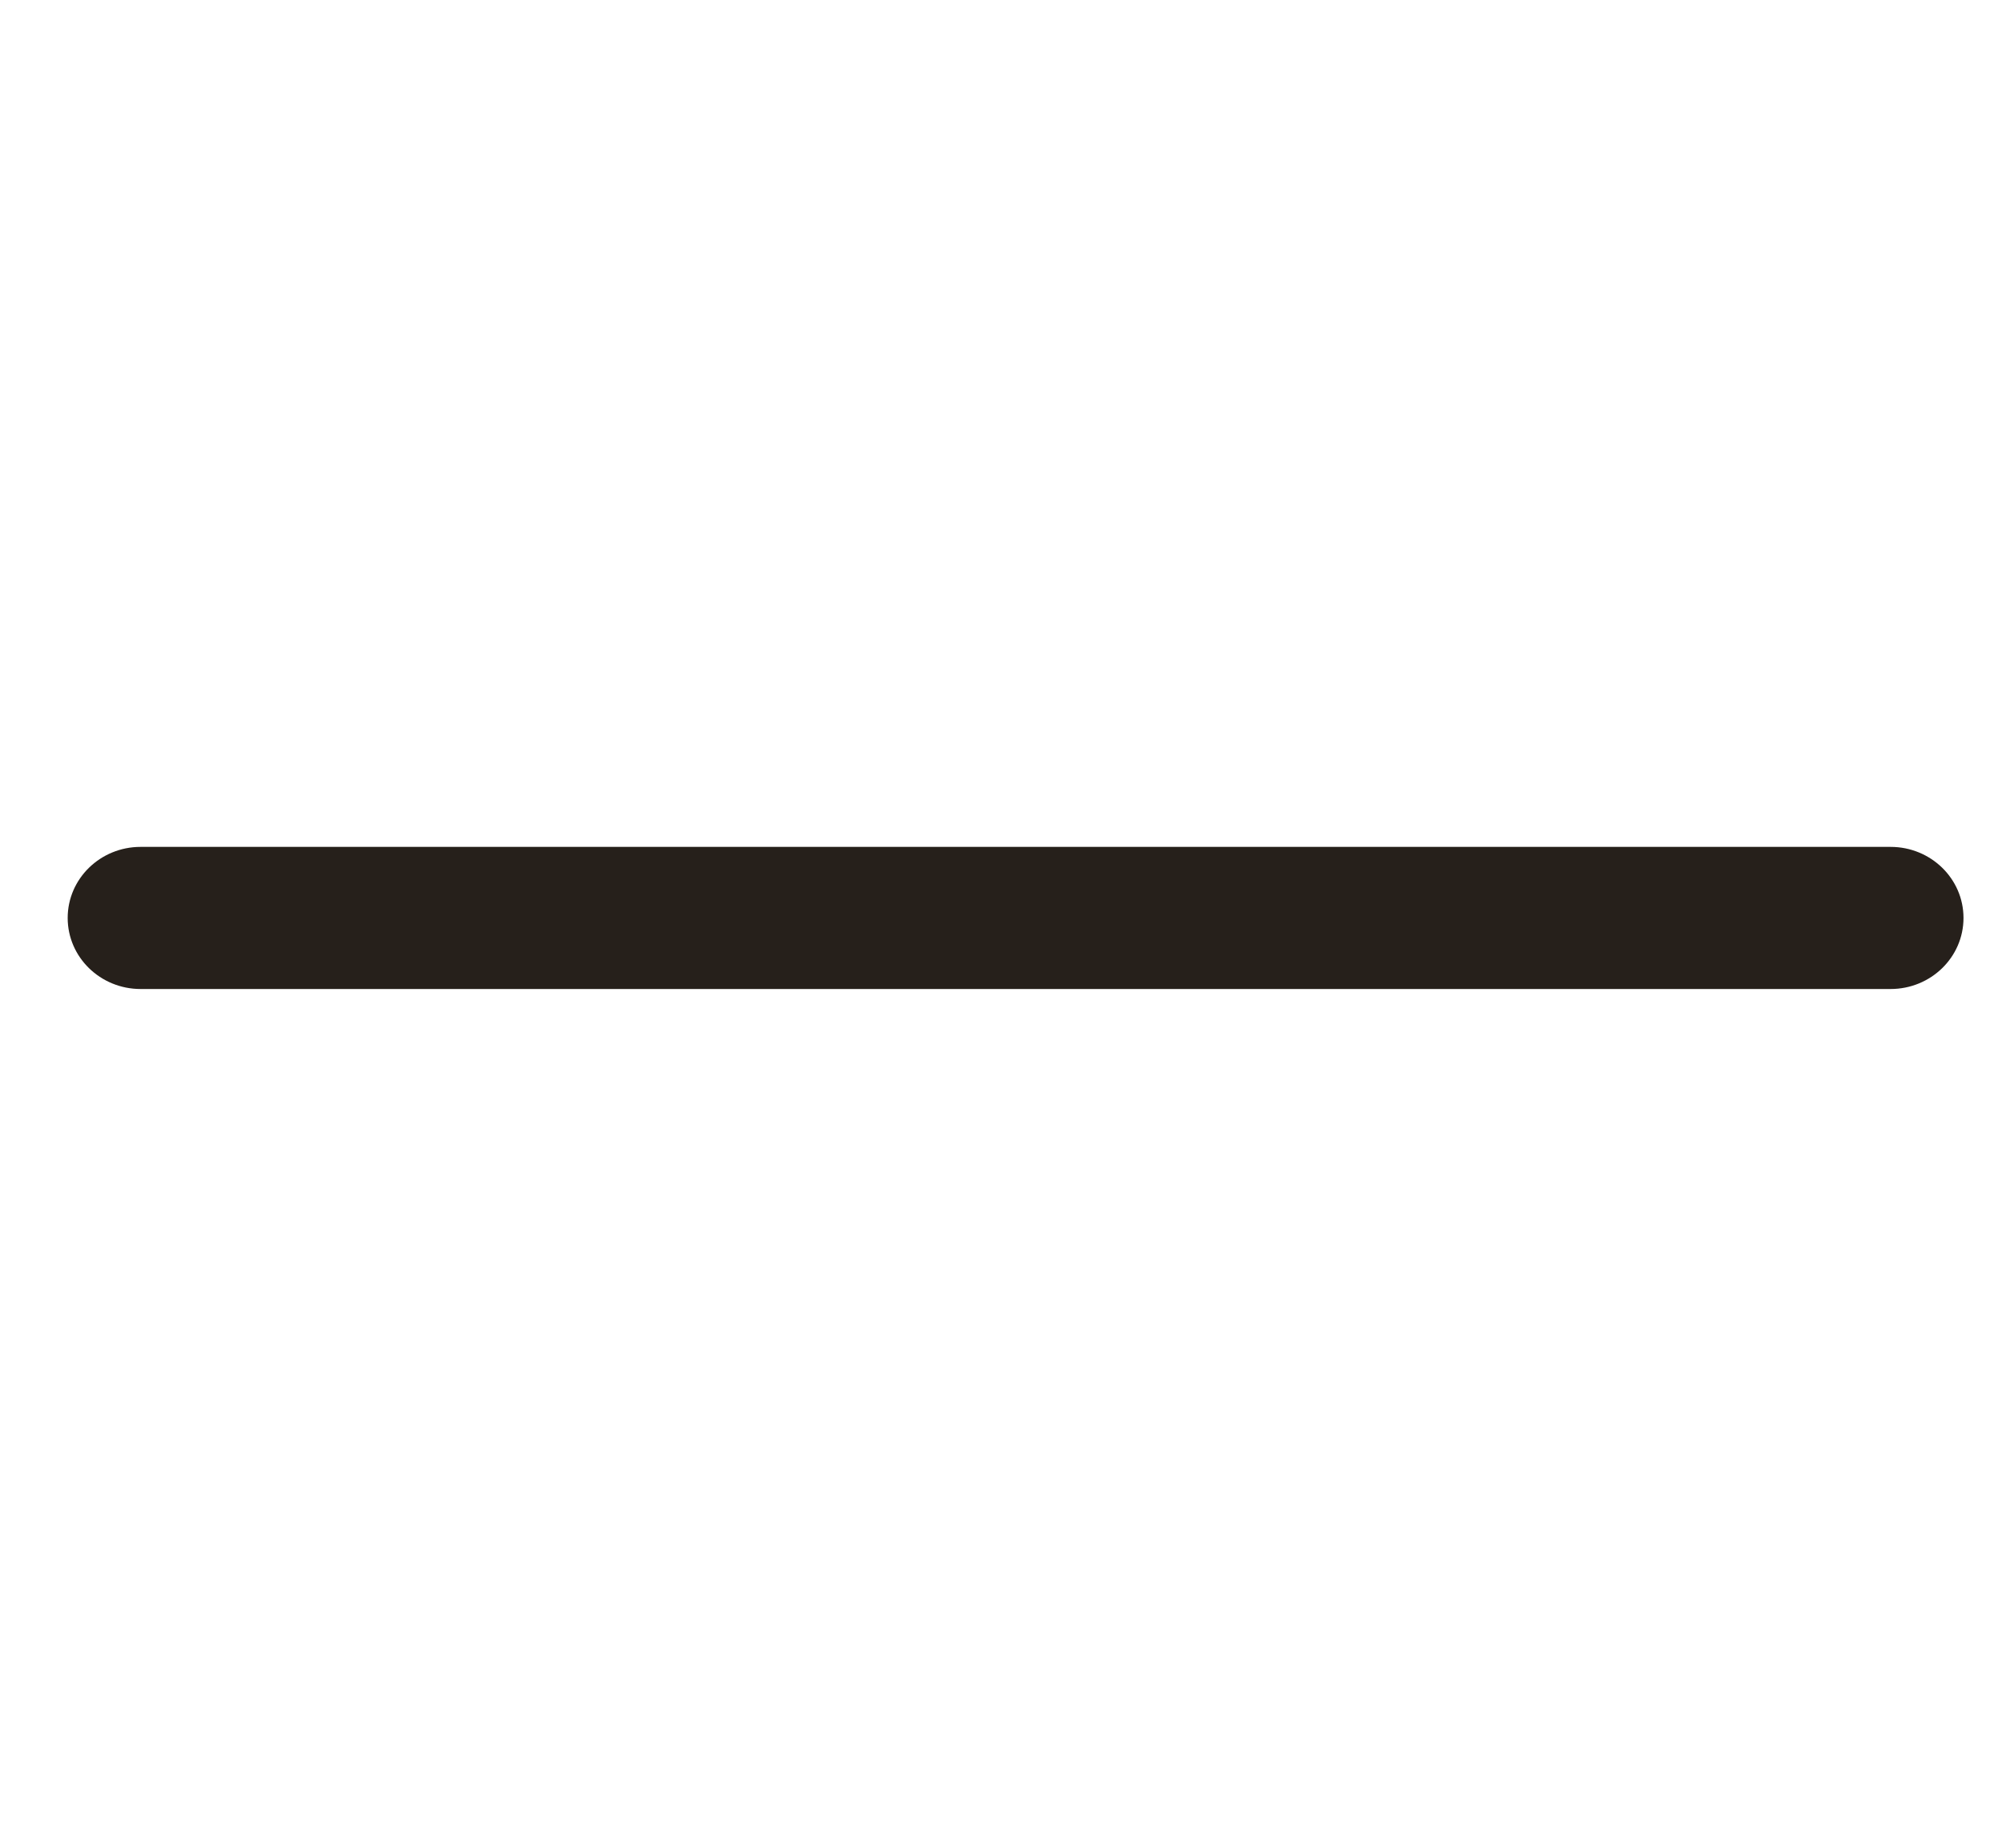
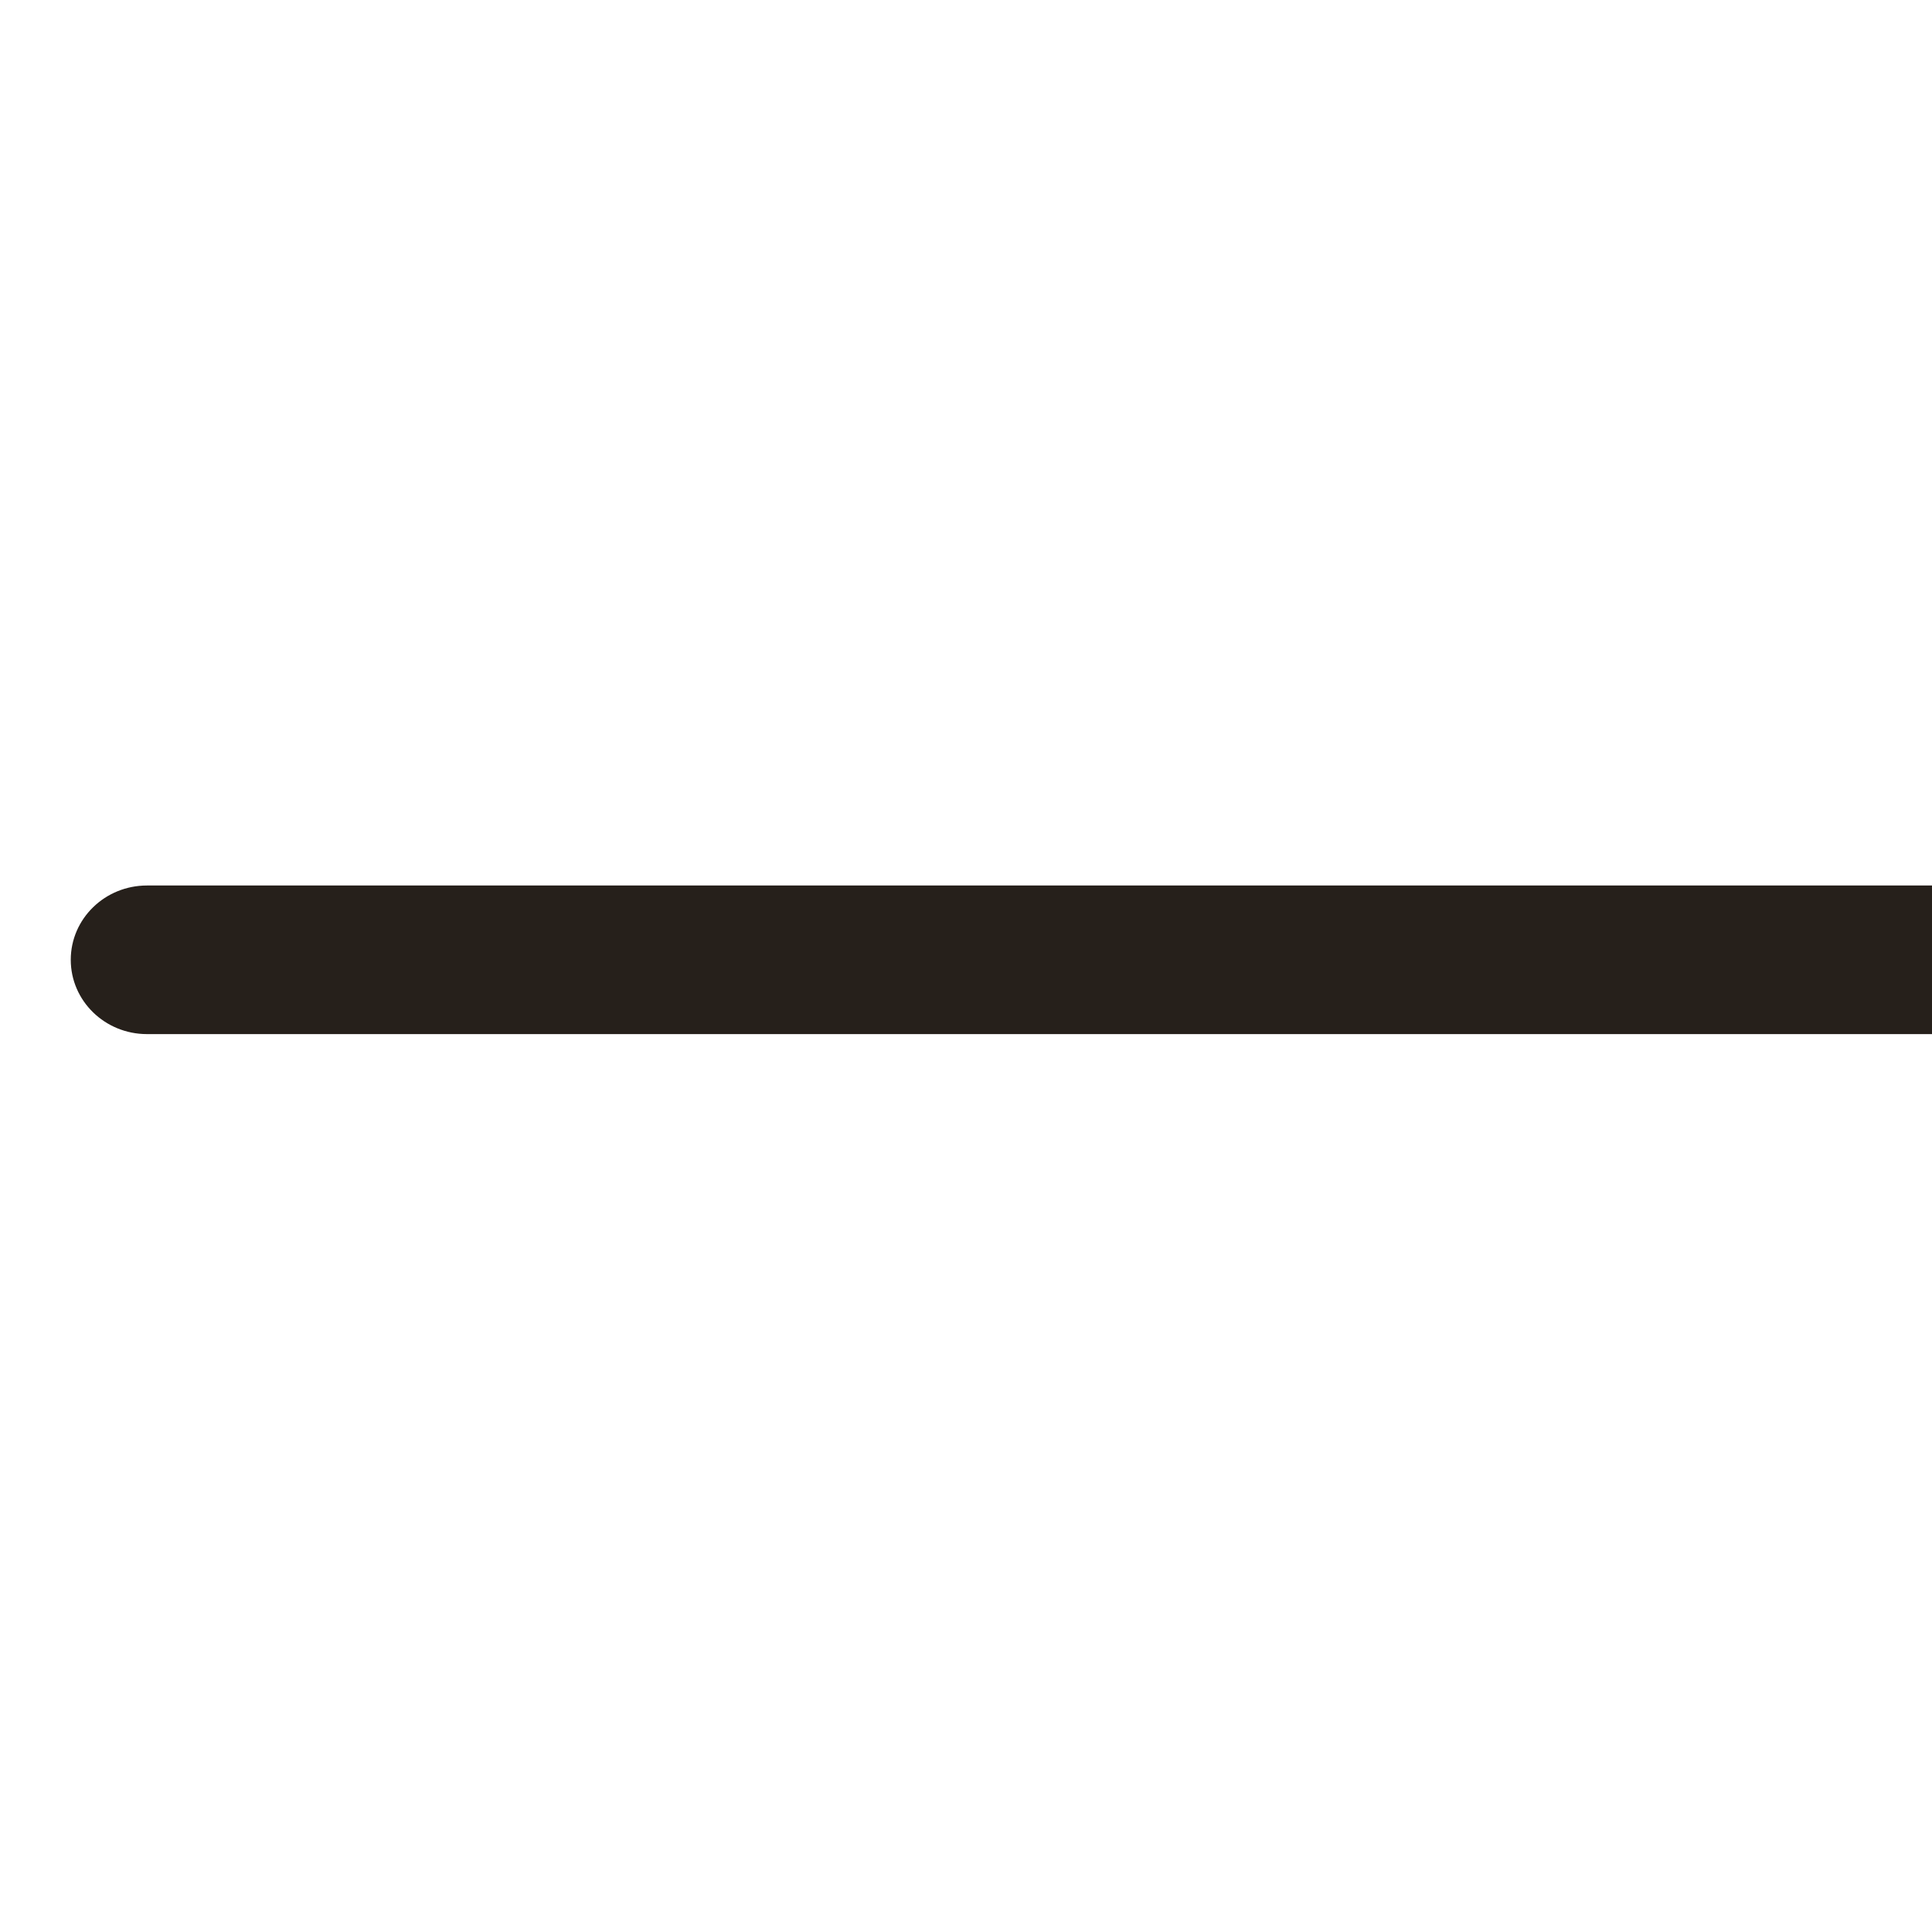
- <svg xmlns="http://www.w3.org/2000/svg" width="26" height="24" viewBox="0 0 26 24" fill="none">
+ <svg xmlns="http://www.w3.org/2000/svg" width="24" height="24" viewBox="0 0 24 24" fill="none">
  <path fill-rule="evenodd" clip-rule="evenodd" d="M0.879 11.923C0.879 11.413 1.303 11 1.826 11H24.553C25.076 11 25.5 11.413 25.5 11.923C25.5 12.433 25.076 12.846 24.553 12.846H1.826C1.303 12.846 0.879 12.433 0.879 11.923Z" fill="#26201B" />
</svg>
